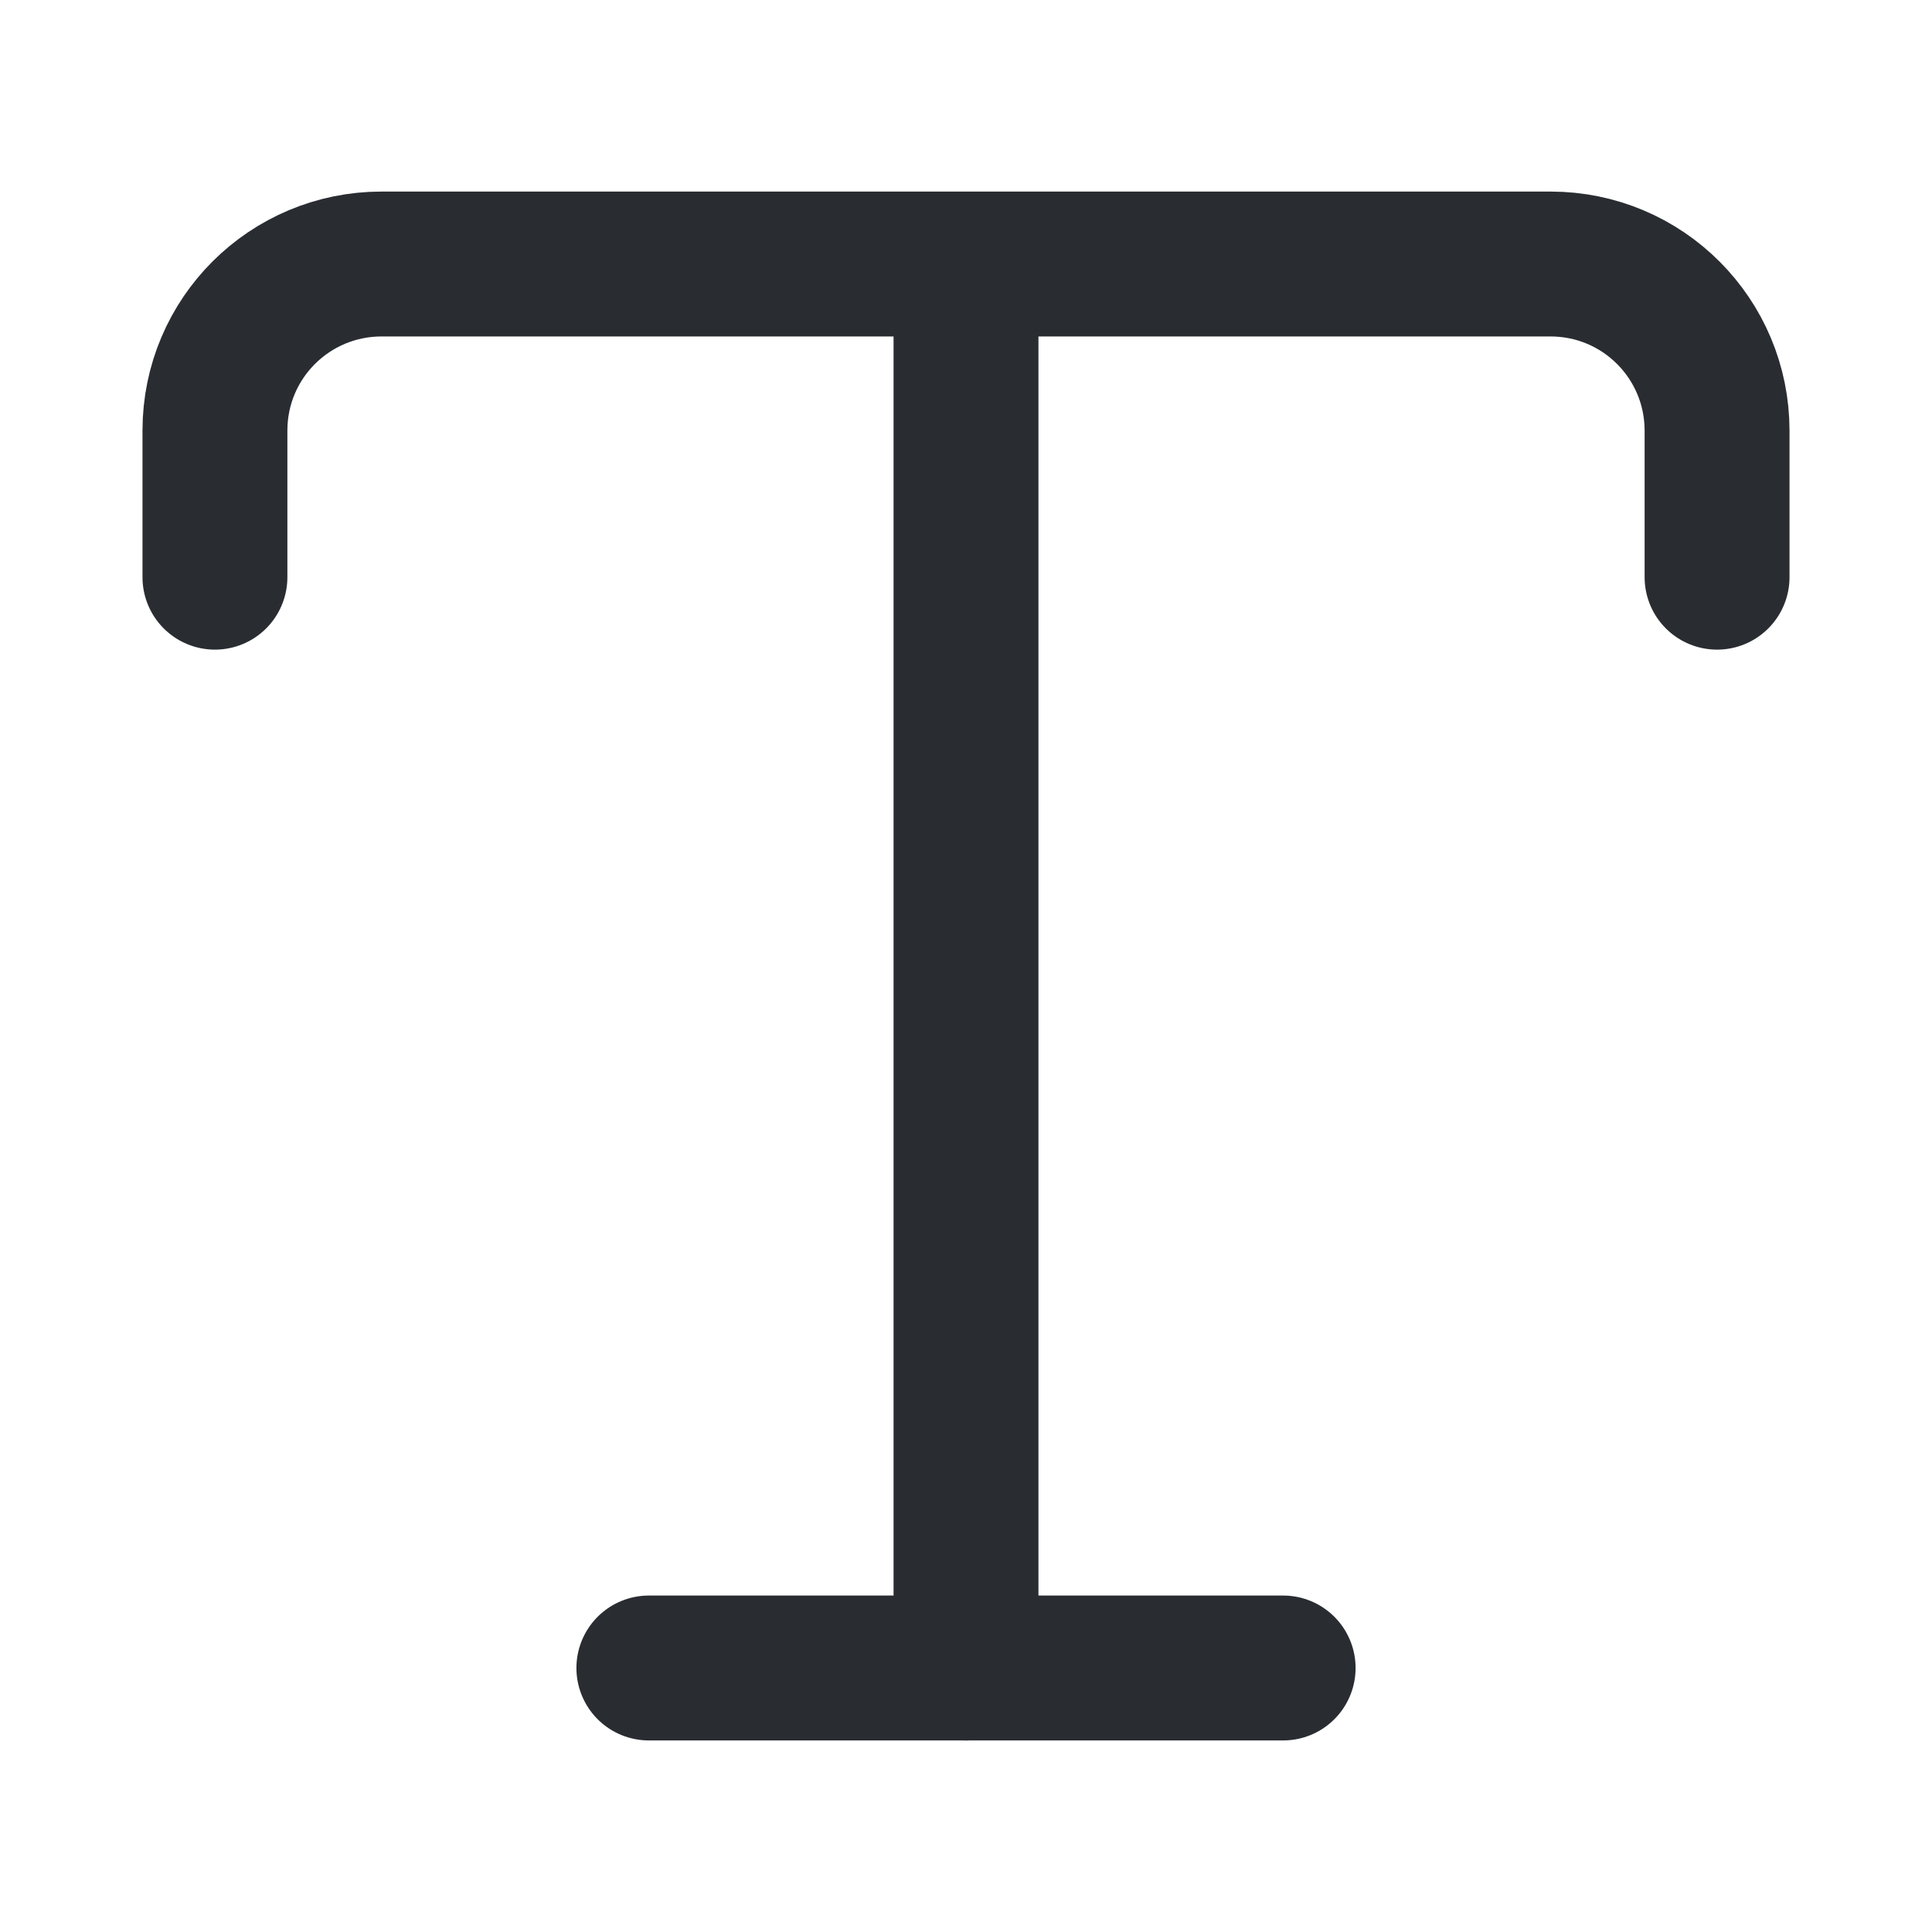
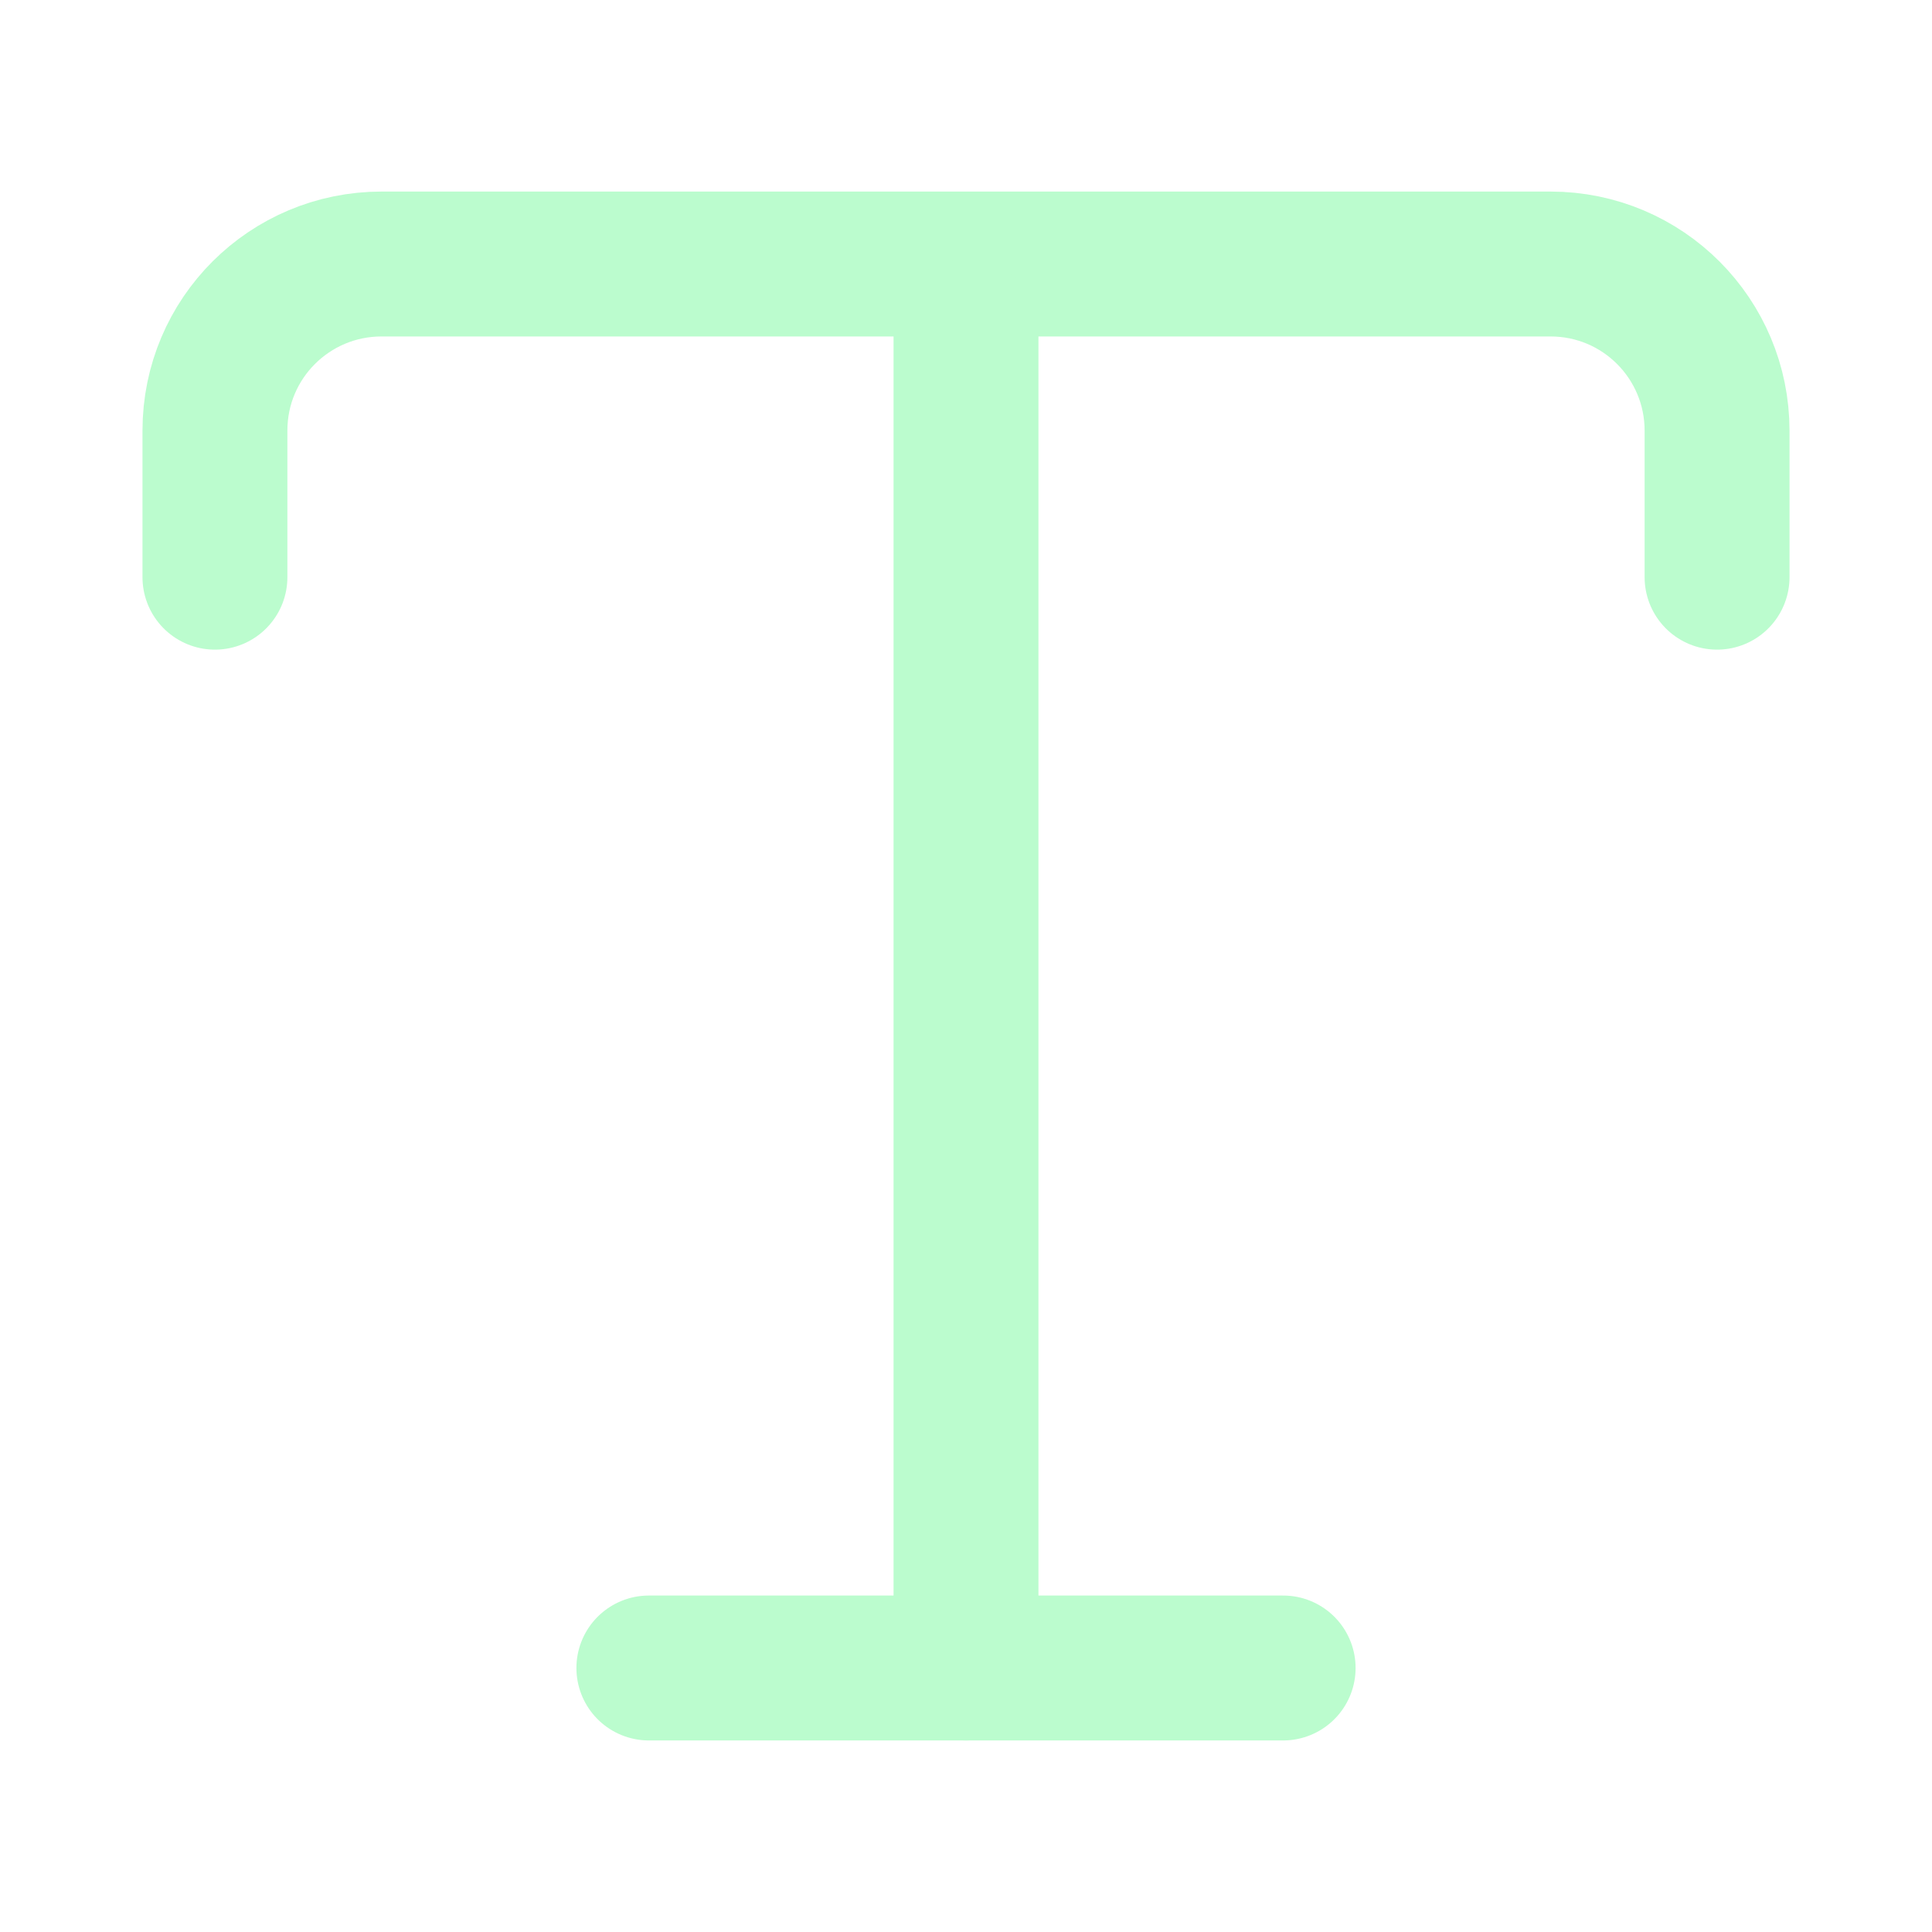
<svg xmlns="http://www.w3.org/2000/svg" width="20" height="20" viewBox="0 0 20 20" fill="none">
-   <path d="M2.225 5.975V4.458C2.225 3.5 3 2.733 3.95 2.733H16.05C17.008 2.733 17.775 3.508 17.775 4.458V5.975" stroke="#292D32" stroke-width="1.5" stroke-linecap="round" stroke-linejoin="round" />
-   <path d="M10 17.267V3.425" stroke="#292D32" stroke-width="1.5" stroke-linecap="round" stroke-linejoin="round" />
-   <path d="M6.717 17.267H13.283" stroke="#292D32" stroke-width="1.5" stroke-linecap="round" stroke-linejoin="round" />
+   <path d="M2.225 5.975V4.458C2.225 3.5 3 2.733 3.95 2.733H16.05C17.008 2.733 17.775 3.508 17.775 4.458V5.975" stroke="#bbfcce" stroke-width="1.5" stroke-linecap="round" stroke-linejoin="round" />
+   <path d="M10 17.267V3.425" stroke="#bbfcce" stroke-width="1.5" stroke-linecap="round" stroke-linejoin="round" />
+   <path d="M6.717 17.267H13.283" stroke="#bbfcce" stroke-width="1.5" stroke-linecap="round" stroke-linejoin="round" />
</svg>
